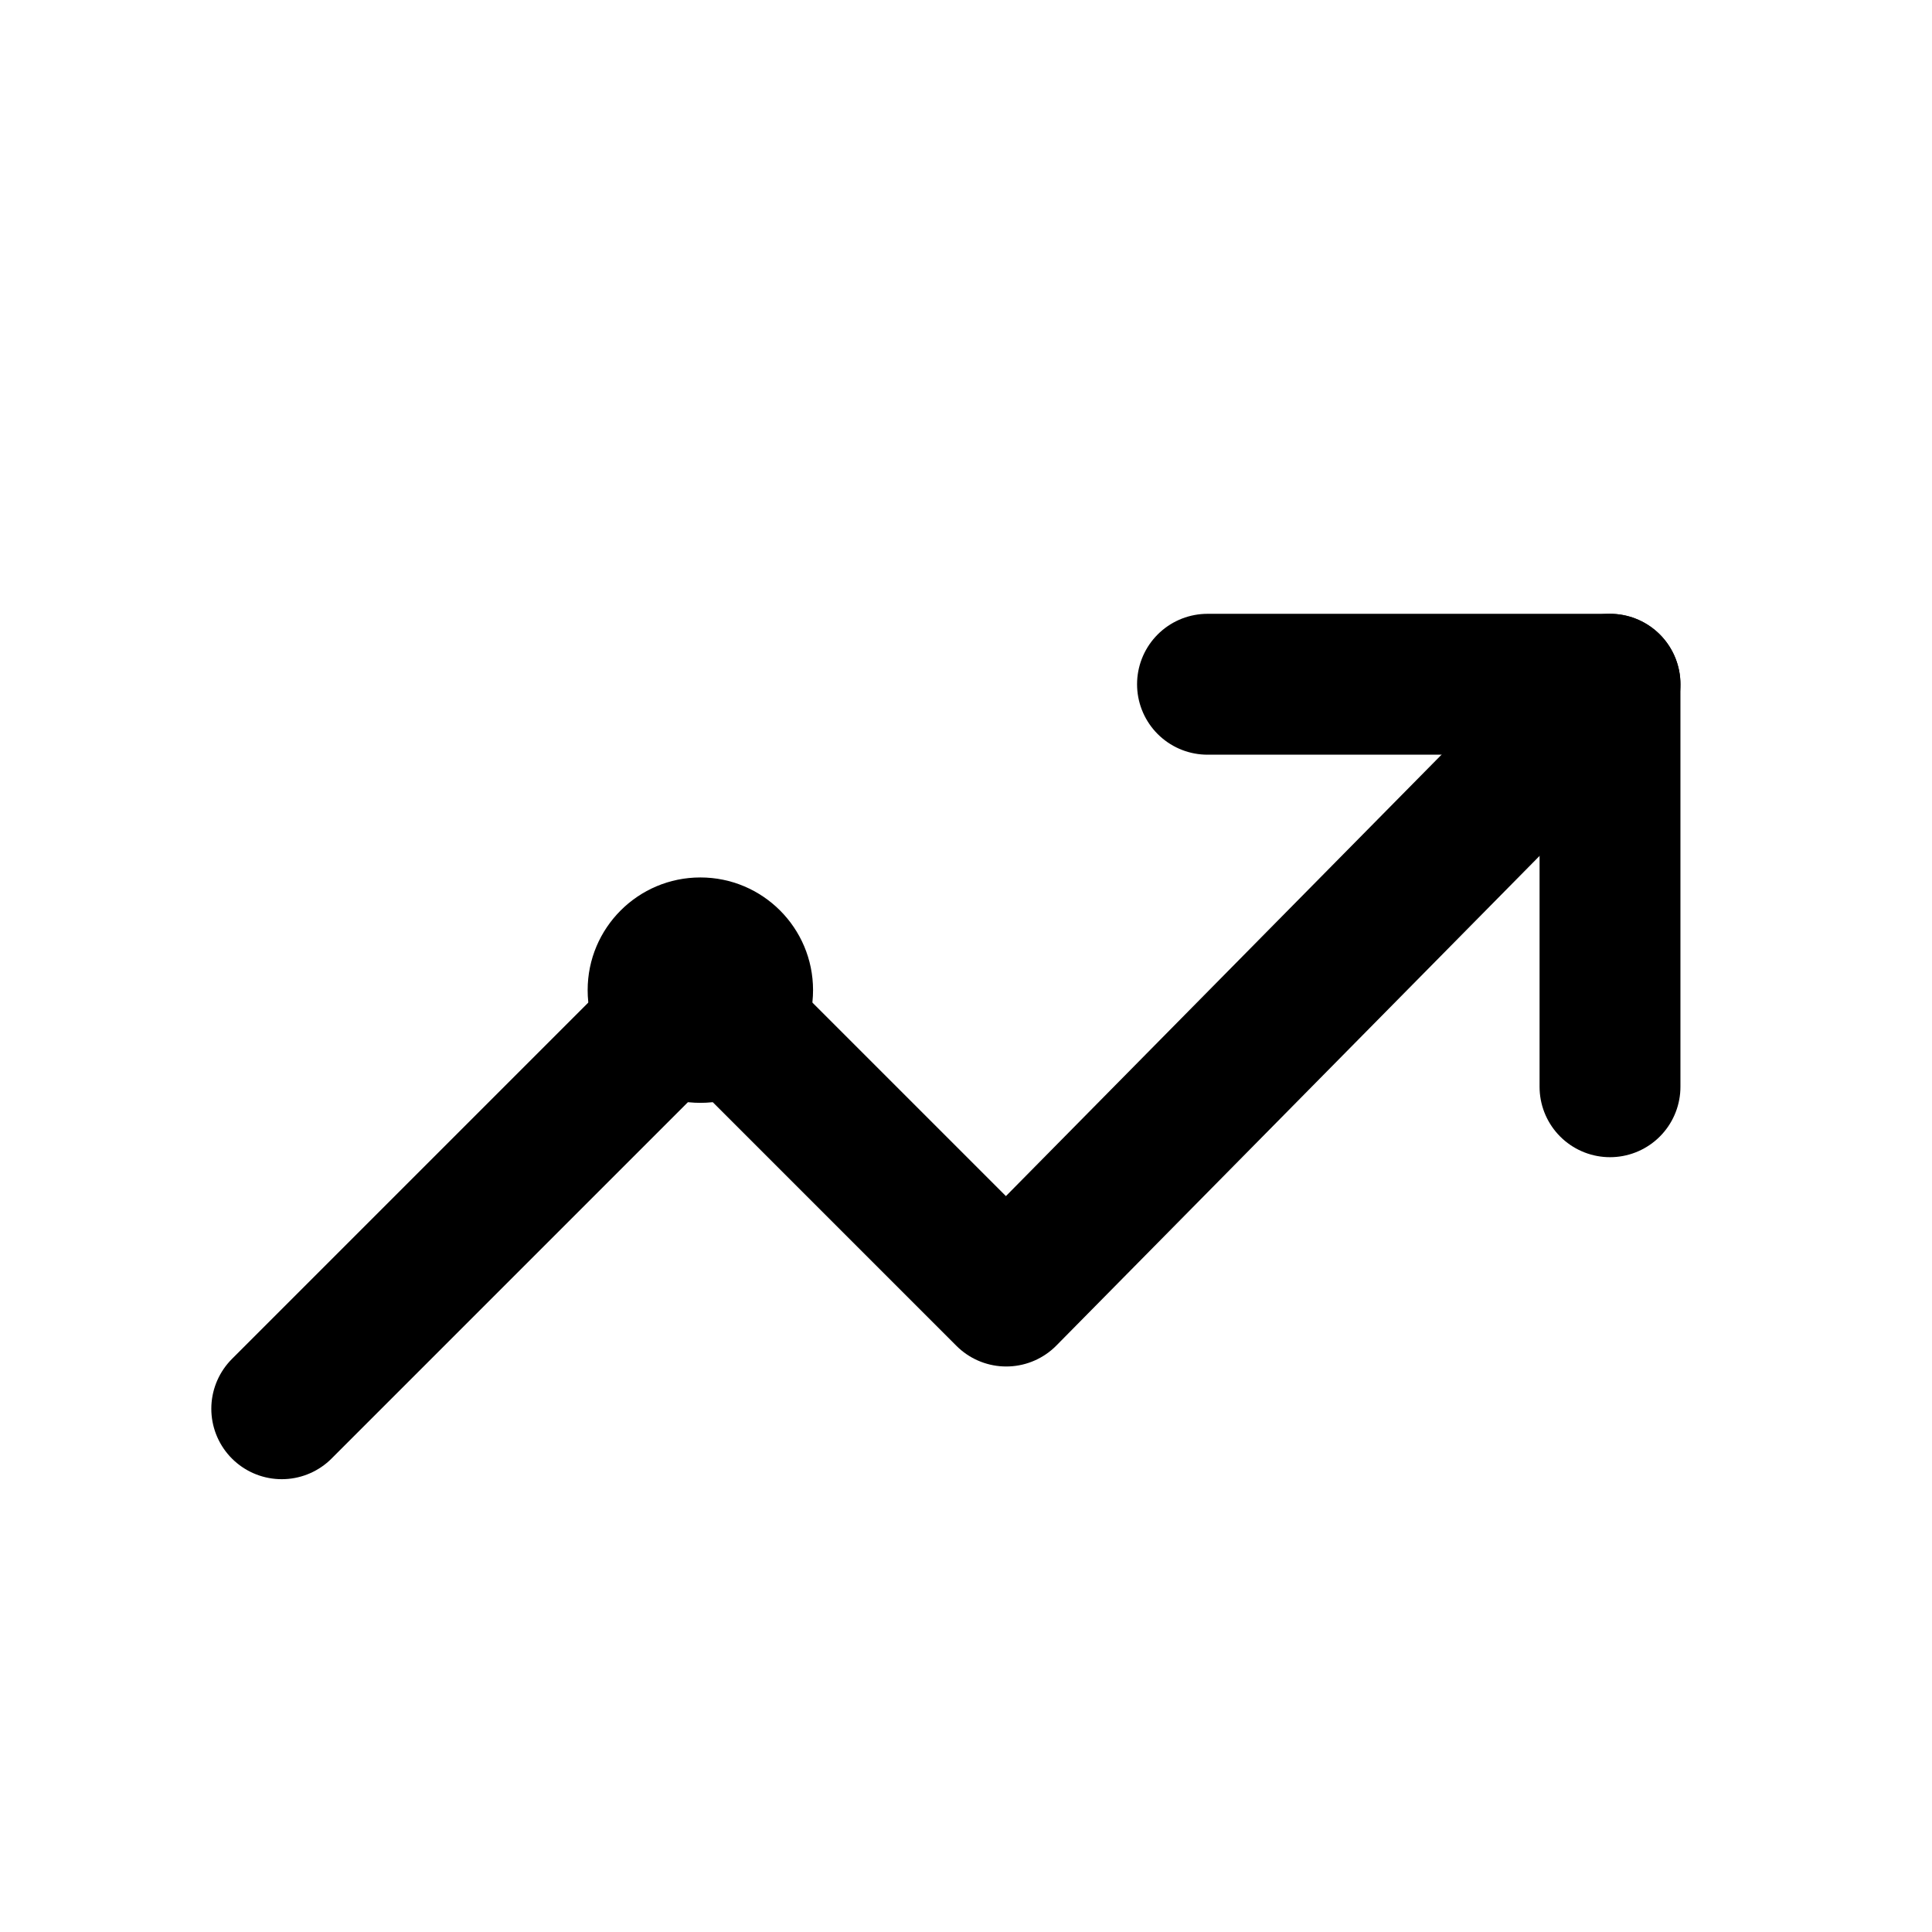
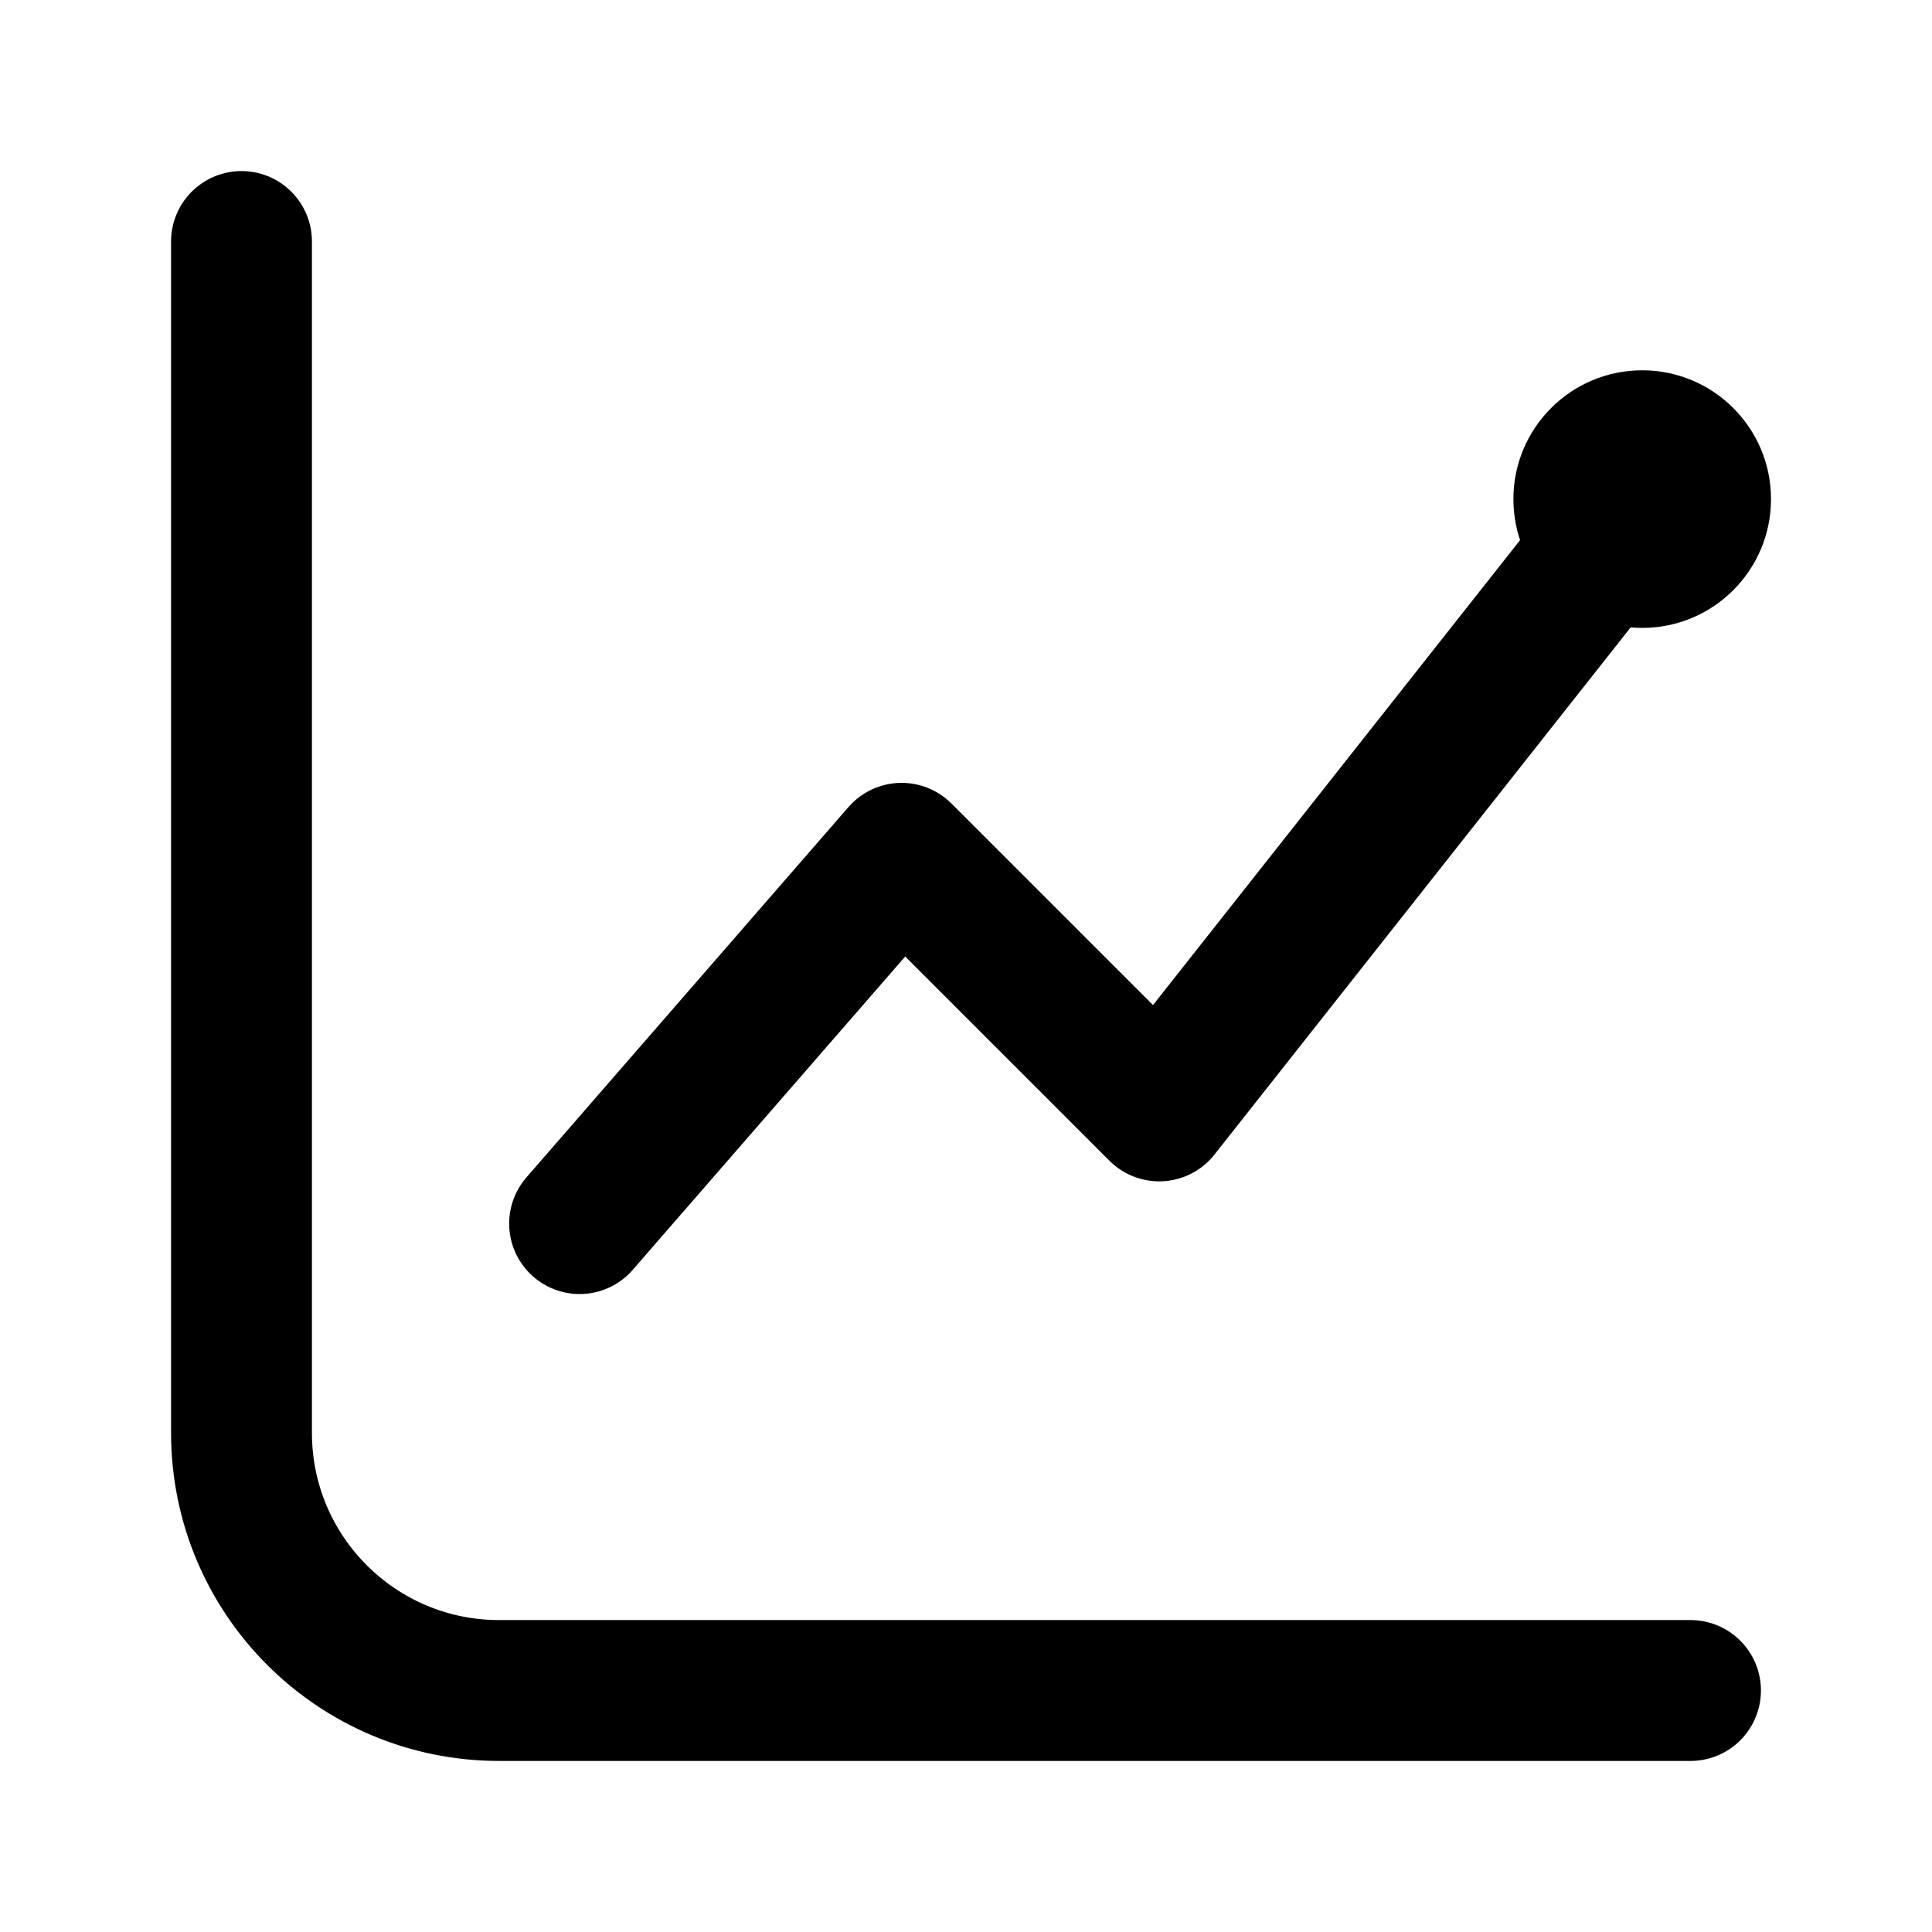
<svg xmlns="http://www.w3.org/2000/svg" viewBox="0 0 24 24">
-   <path d="M3.5 17.5l5.2-5.2 3.8 3.8 7.5-7.6" fill="none" stroke="currentColor" stroke-width="1.75" stroke-linecap="round" stroke-linejoin="round" />
-   <path d="M15 8.5h5v5" fill="none" stroke="currentColor" stroke-width="1.75" stroke-linecap="round" stroke-linejoin="round" />
-   <circle cx="8.7" cy="12.3" r="1.4" fill="currentColor" stroke="none" />
+   <path d="M3 3v14.8A3.2 3.2 0 0 0 6.2 21H21" fill="none" stroke="currentColor" stroke-width="1.75" stroke-linecap="round" stroke-linejoin="round" />
+   <path d="M7.2 15.2l4-4.6 3.2 3.2 6-7.6" fill="none" stroke="currentColor" stroke-width="1.75" stroke-linecap="round" stroke-linejoin="round" />
+   <circle cx="20.4" cy="6.2" r="1.6" fill="currentColor" stroke="none" />
</svg>
